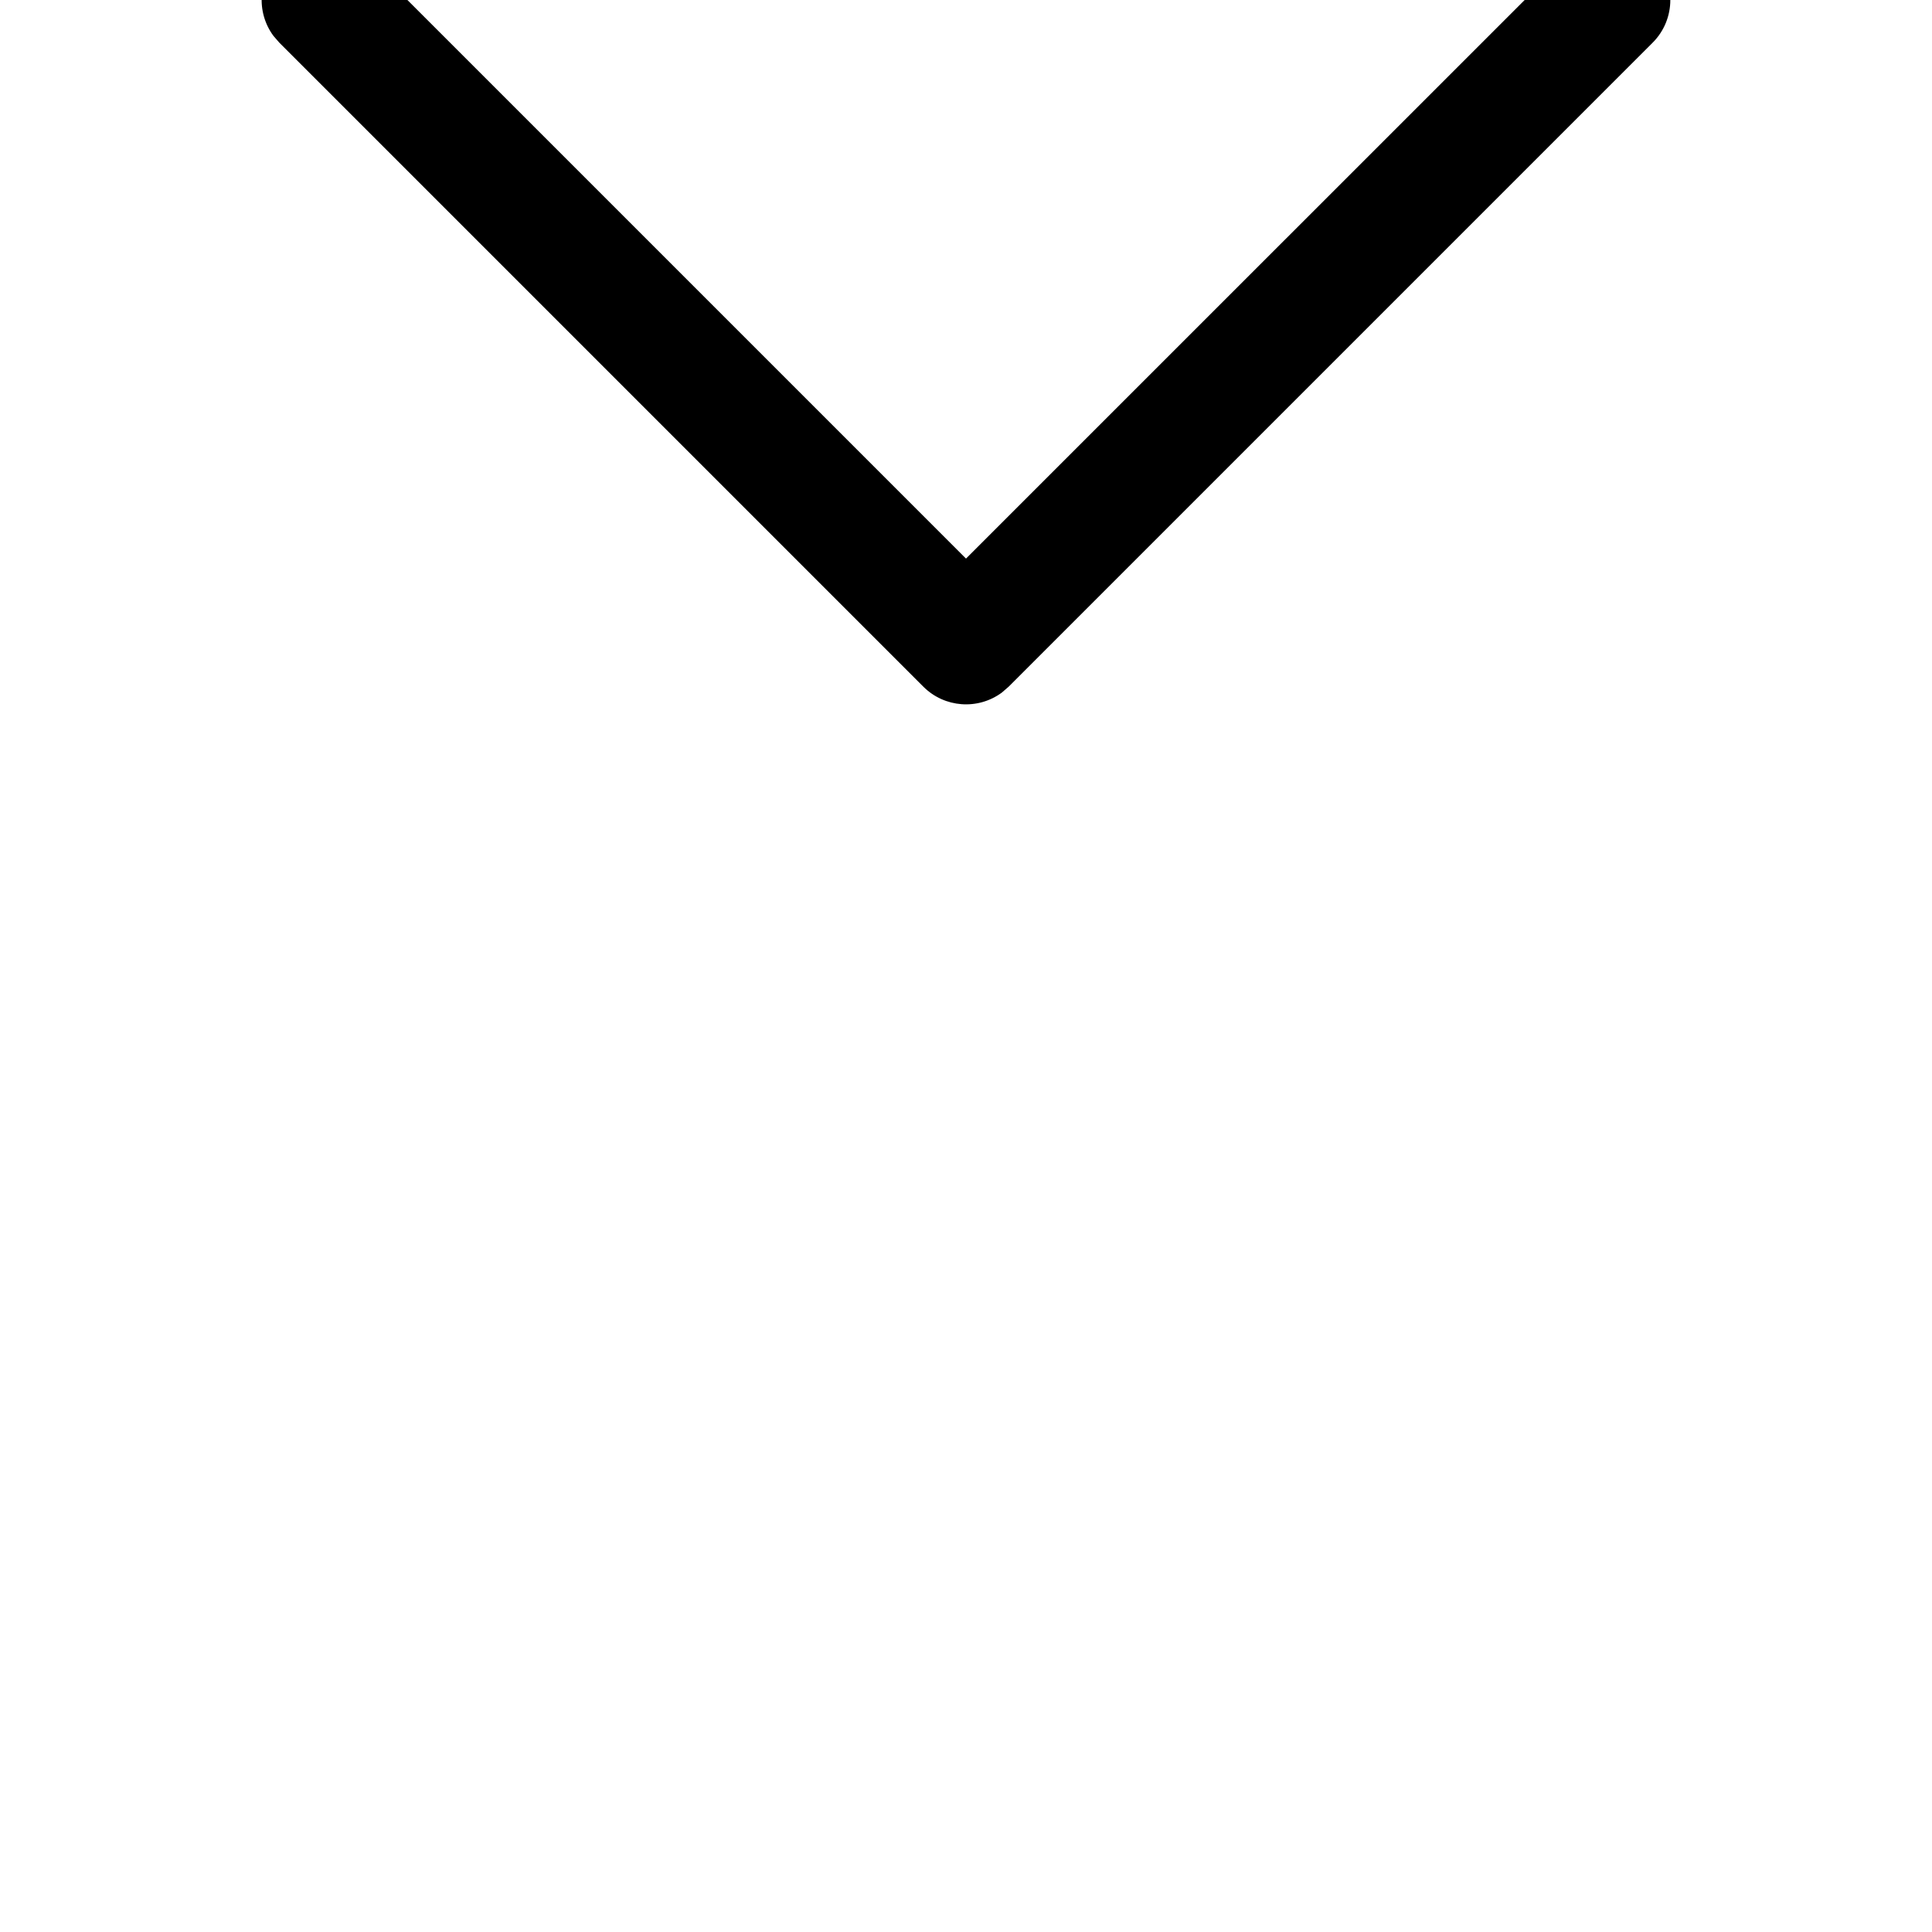
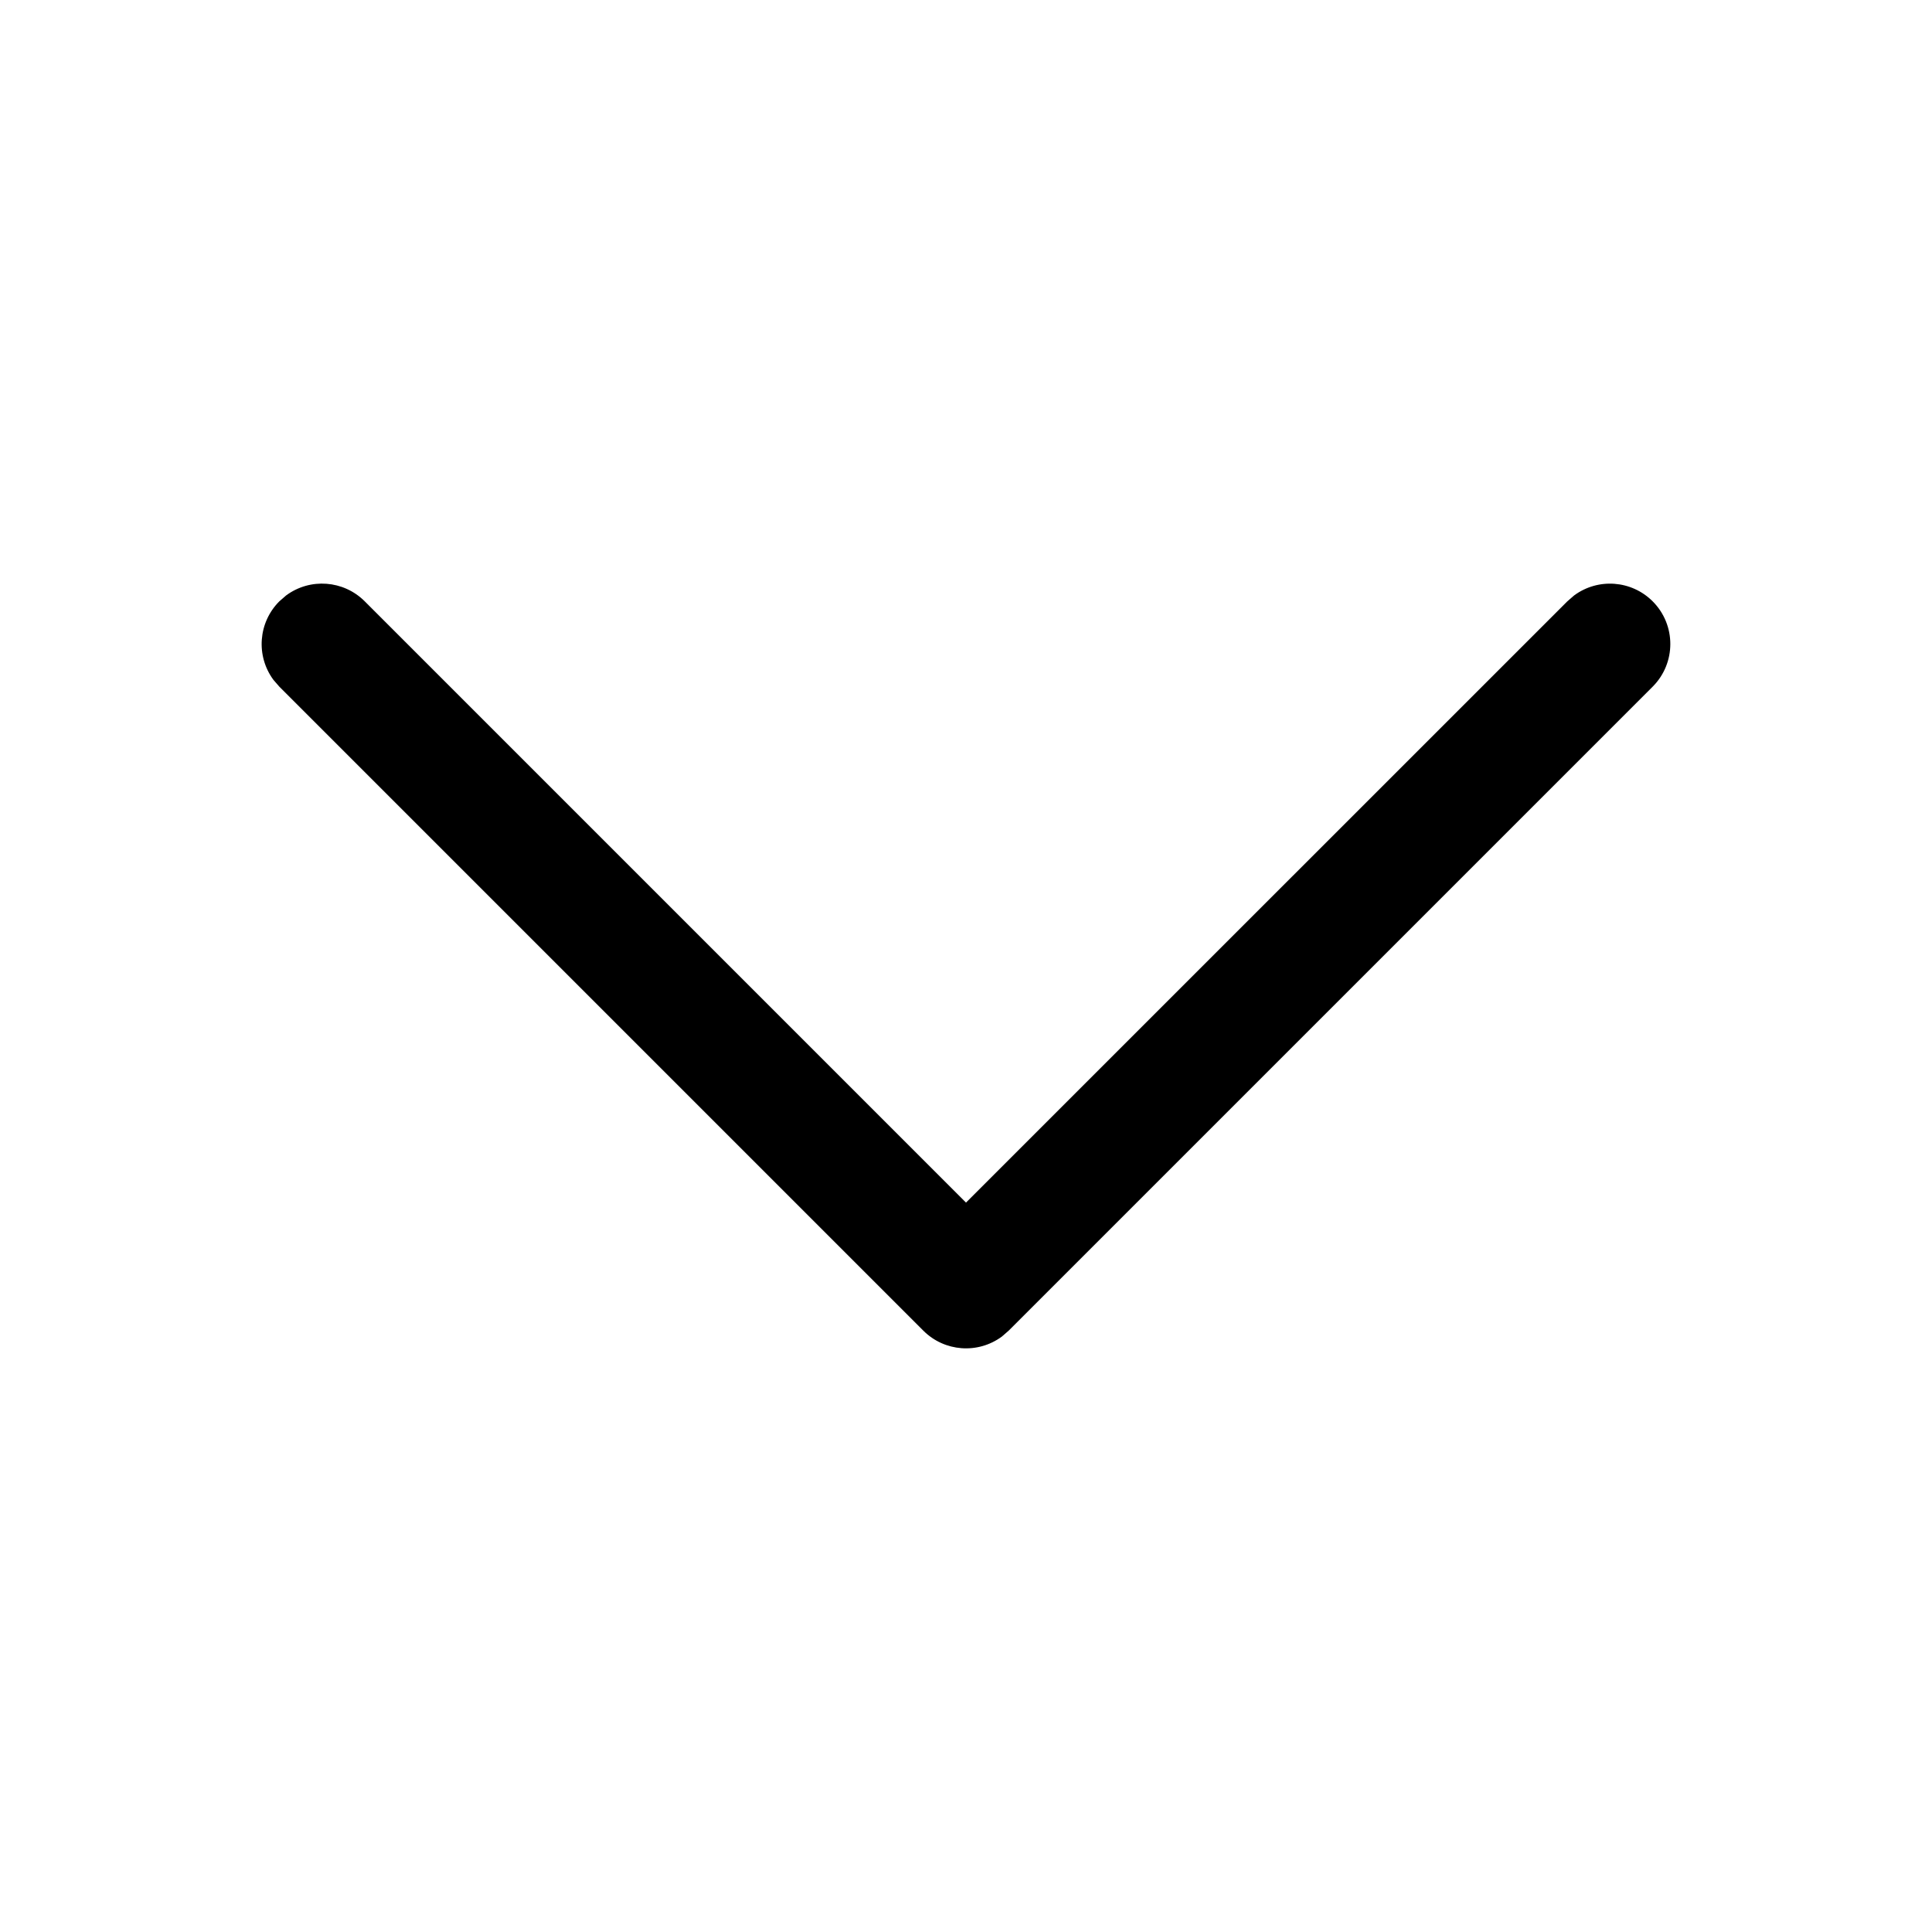
- <svg xmlns="http://www.w3.org/2000/svg" viewBox="0 8 24 24" isSvg="true">
+ <svg xmlns="http://www.w3.org/2000/svg" viewBox="0 0 24 24" isSvg="true">
  <path d="M20.53 7.47a.75.75 0 0 0-.976-.073l-.084.073L12 14.939l-7.47-7.47a.75.75 0 0 0-.976-.072l-.084.073a.75.75 0 0 0-.073.976l.073.084 8 8a.75.75 0 0 0 .976.073l.084-.073 8-8a.75.75 0 0 0 0-1.06Z" fill-rule="evenodd" />
</svg>
